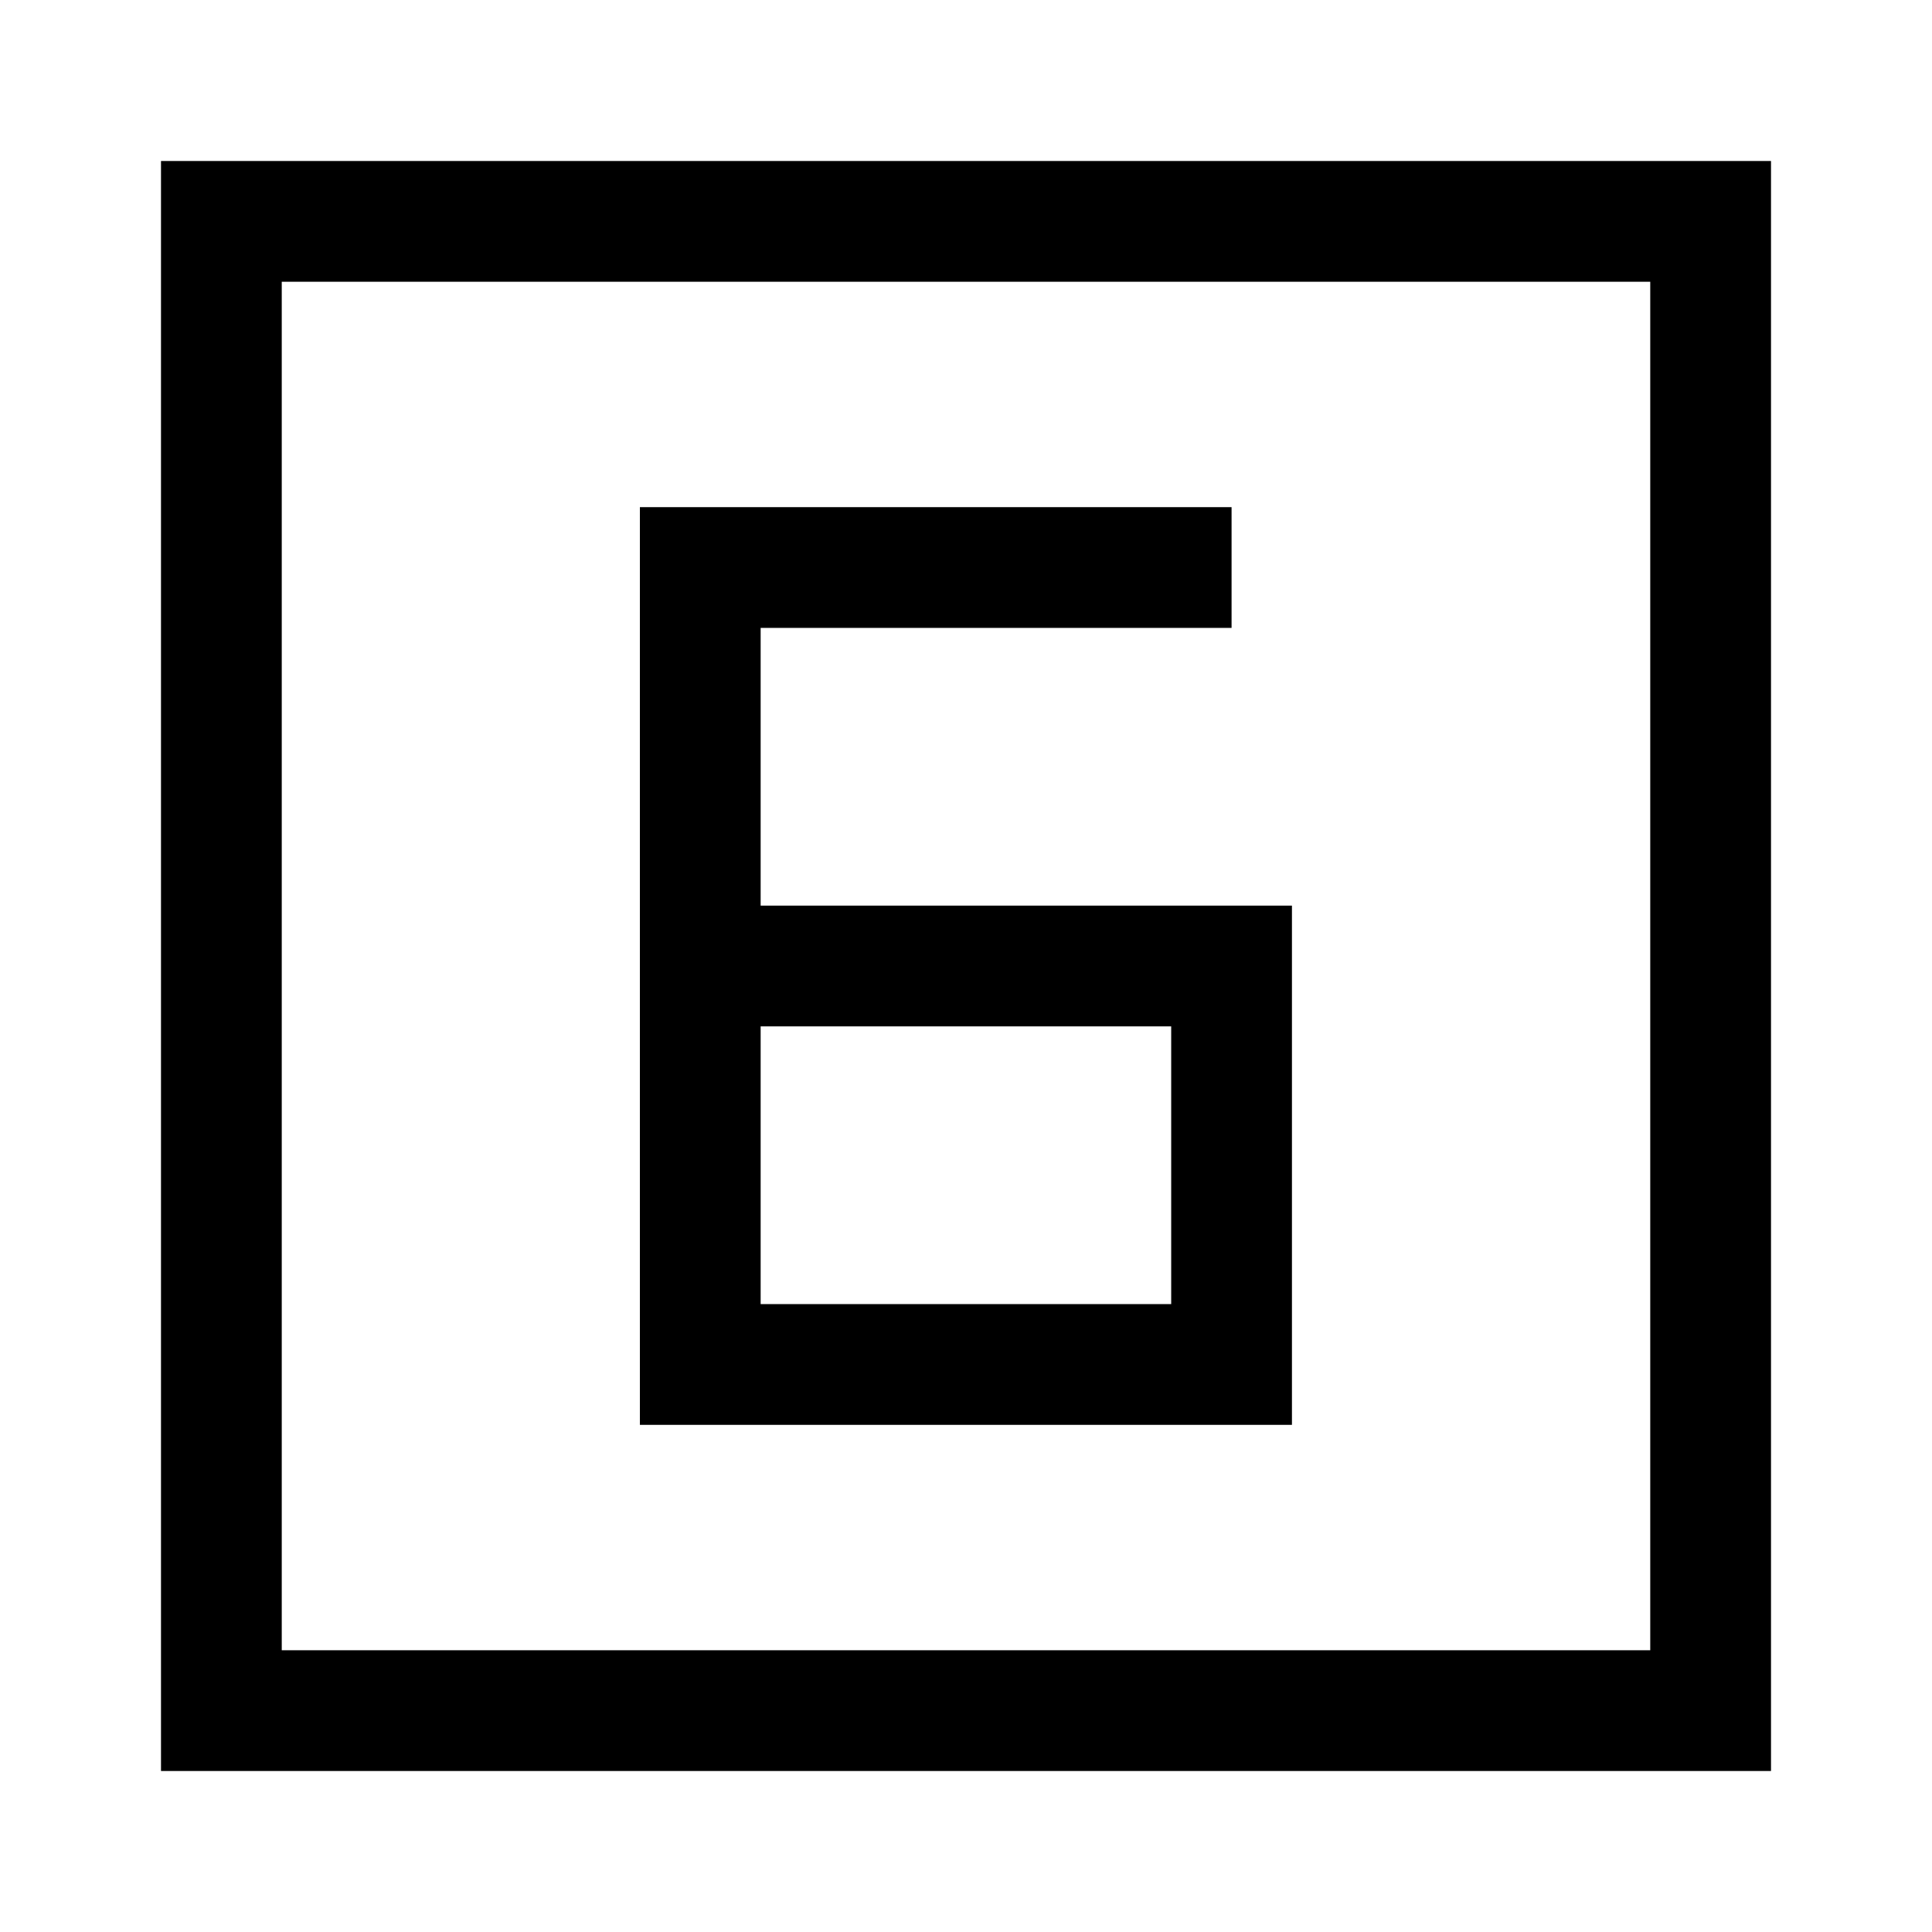
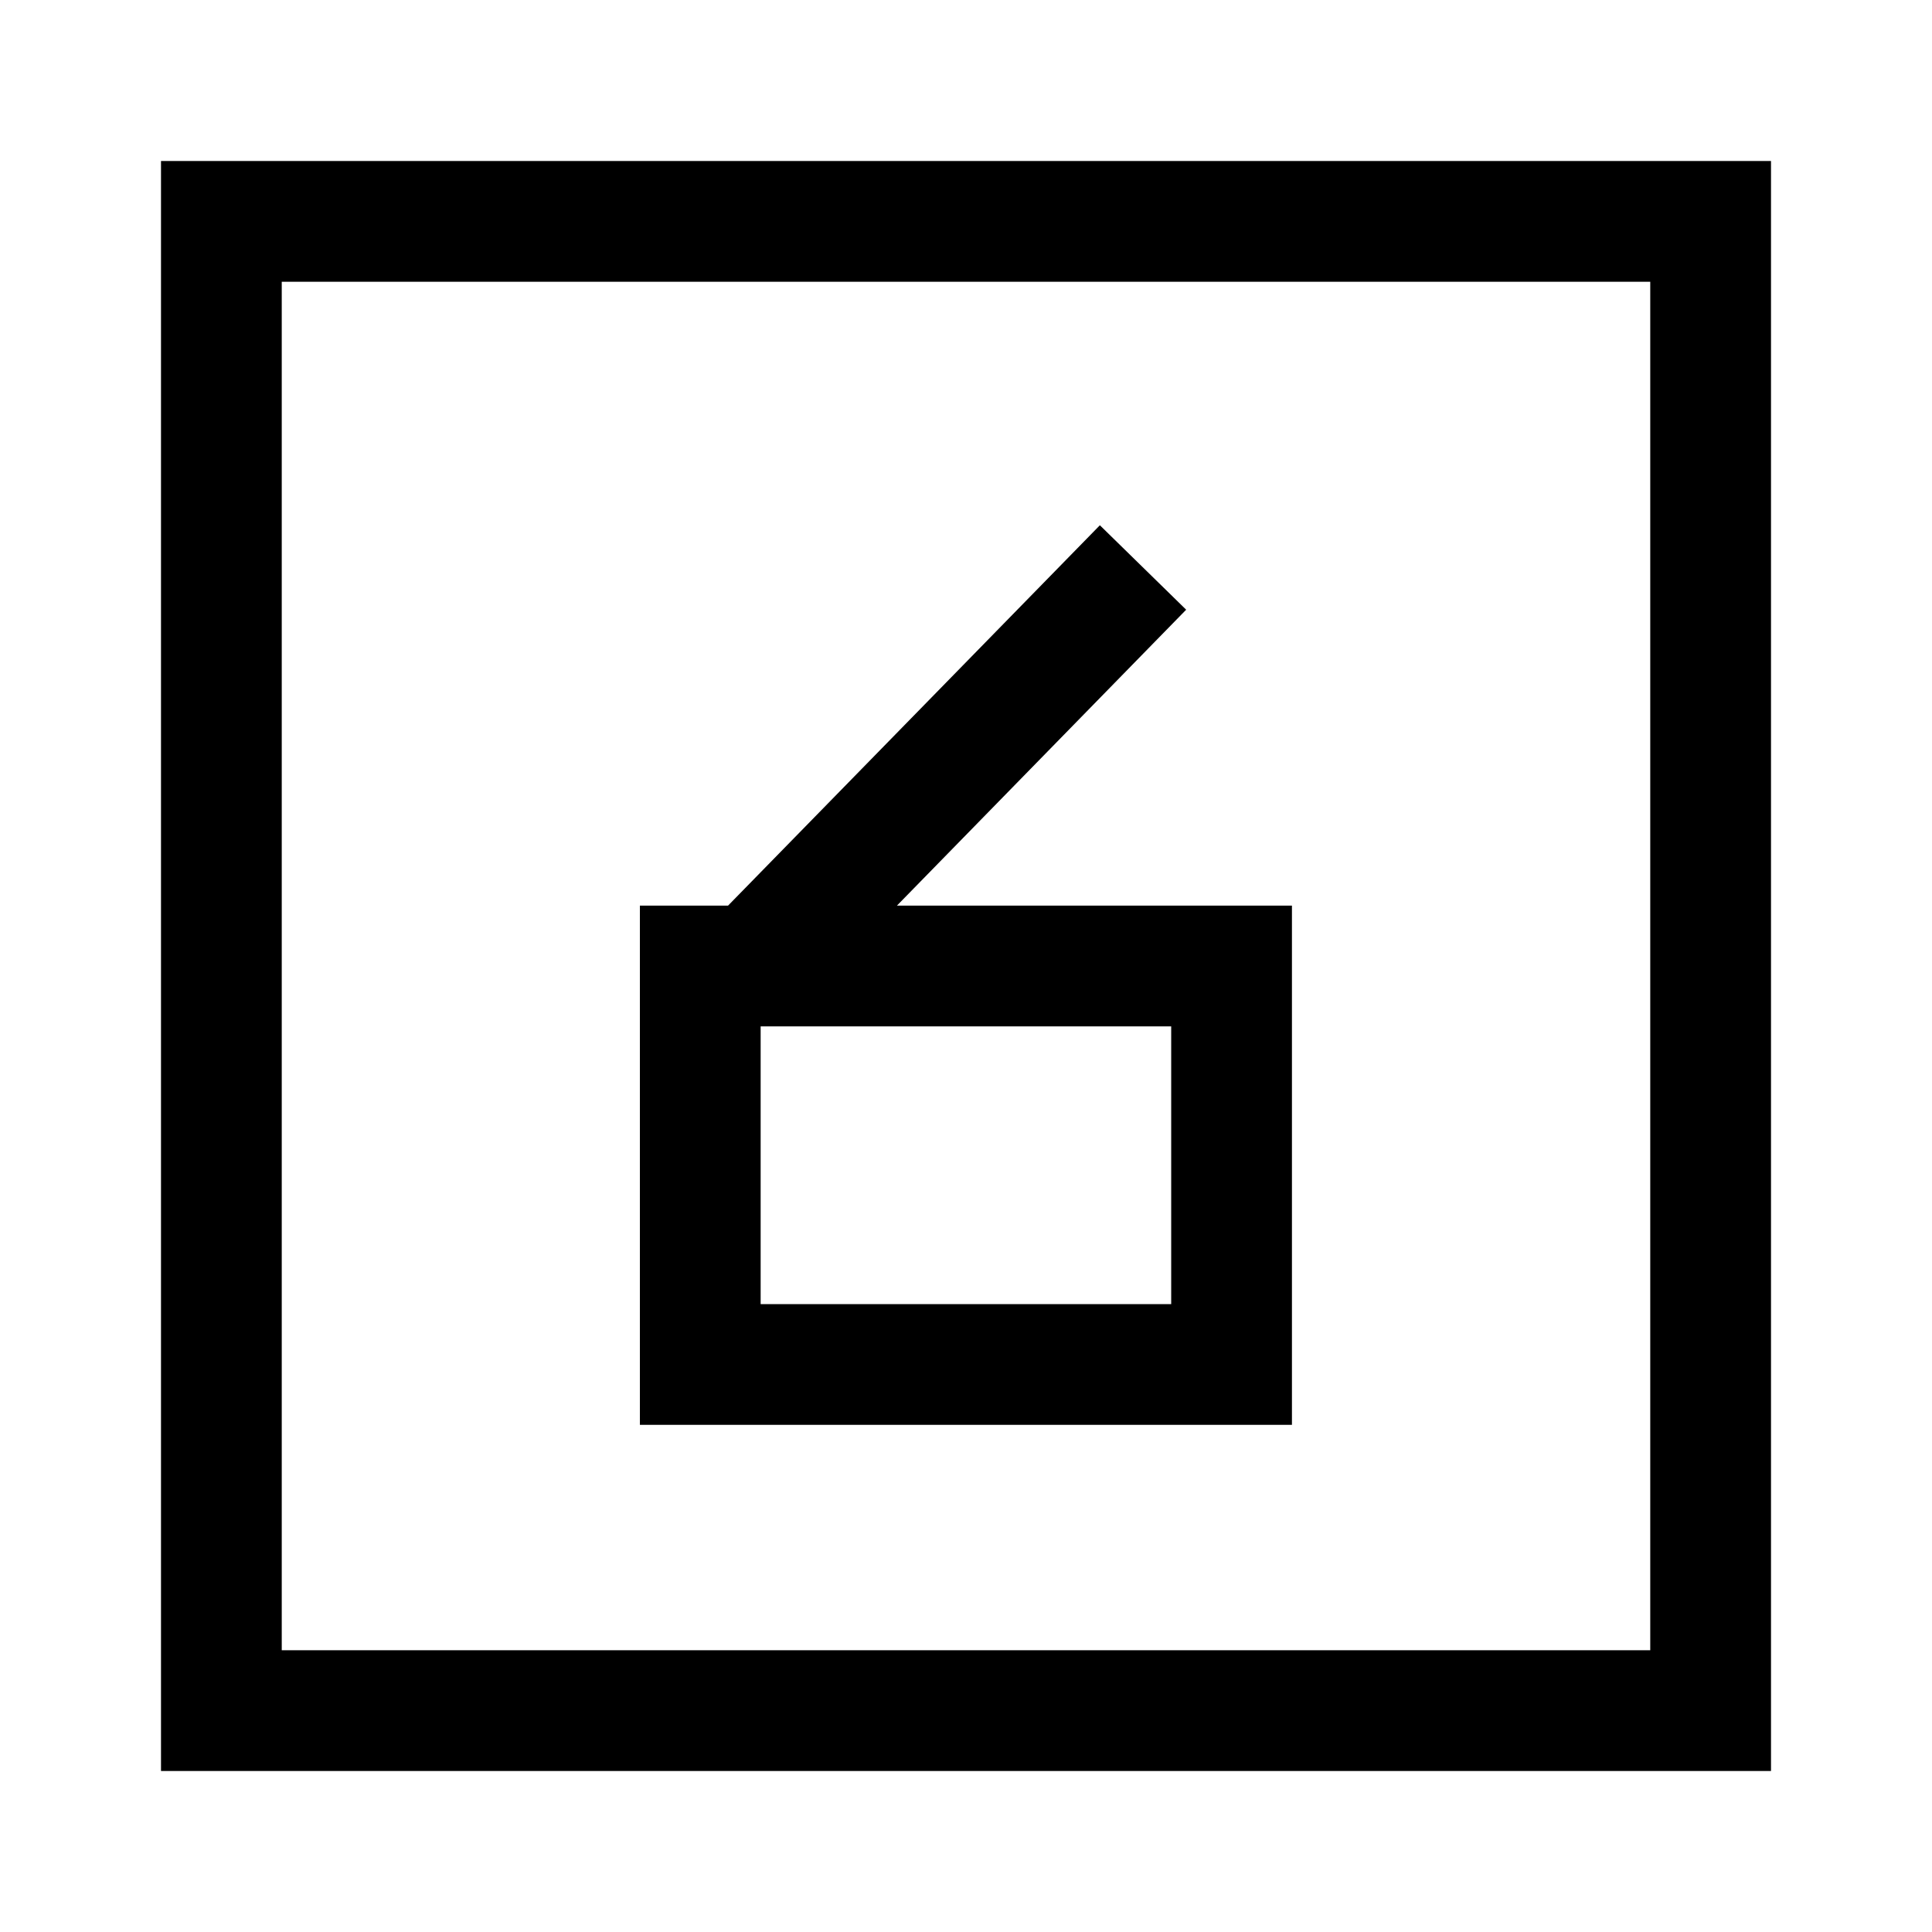
<svg xmlns="http://www.w3.org/2000/svg" width="24" height="24" viewBox="0 0 24 24" fill="currentColor">
-   <path d="M15.299 7.8H9.449V11.25H16.049V17.7H7.949V6.3H15.299V7.8ZM9.449 16.2H14.549V12.75H9.449V16.2ZM22 22H2V2H22V22ZM3.5 20.5H20.5V3.5H3.5V20.5Z" />
+   <path d="M14.735 7.574L11.142 11.25H16.049V17.7H7.949V11.25H9.044L13.663 6.525L14.735 7.574ZM9.449 16.2H14.549V12.75H9.449V16.2ZM22 22H2V2H22V22ZM3.5 20.5H20.5V3.5H3.5V20.5Z" />
</svg>
